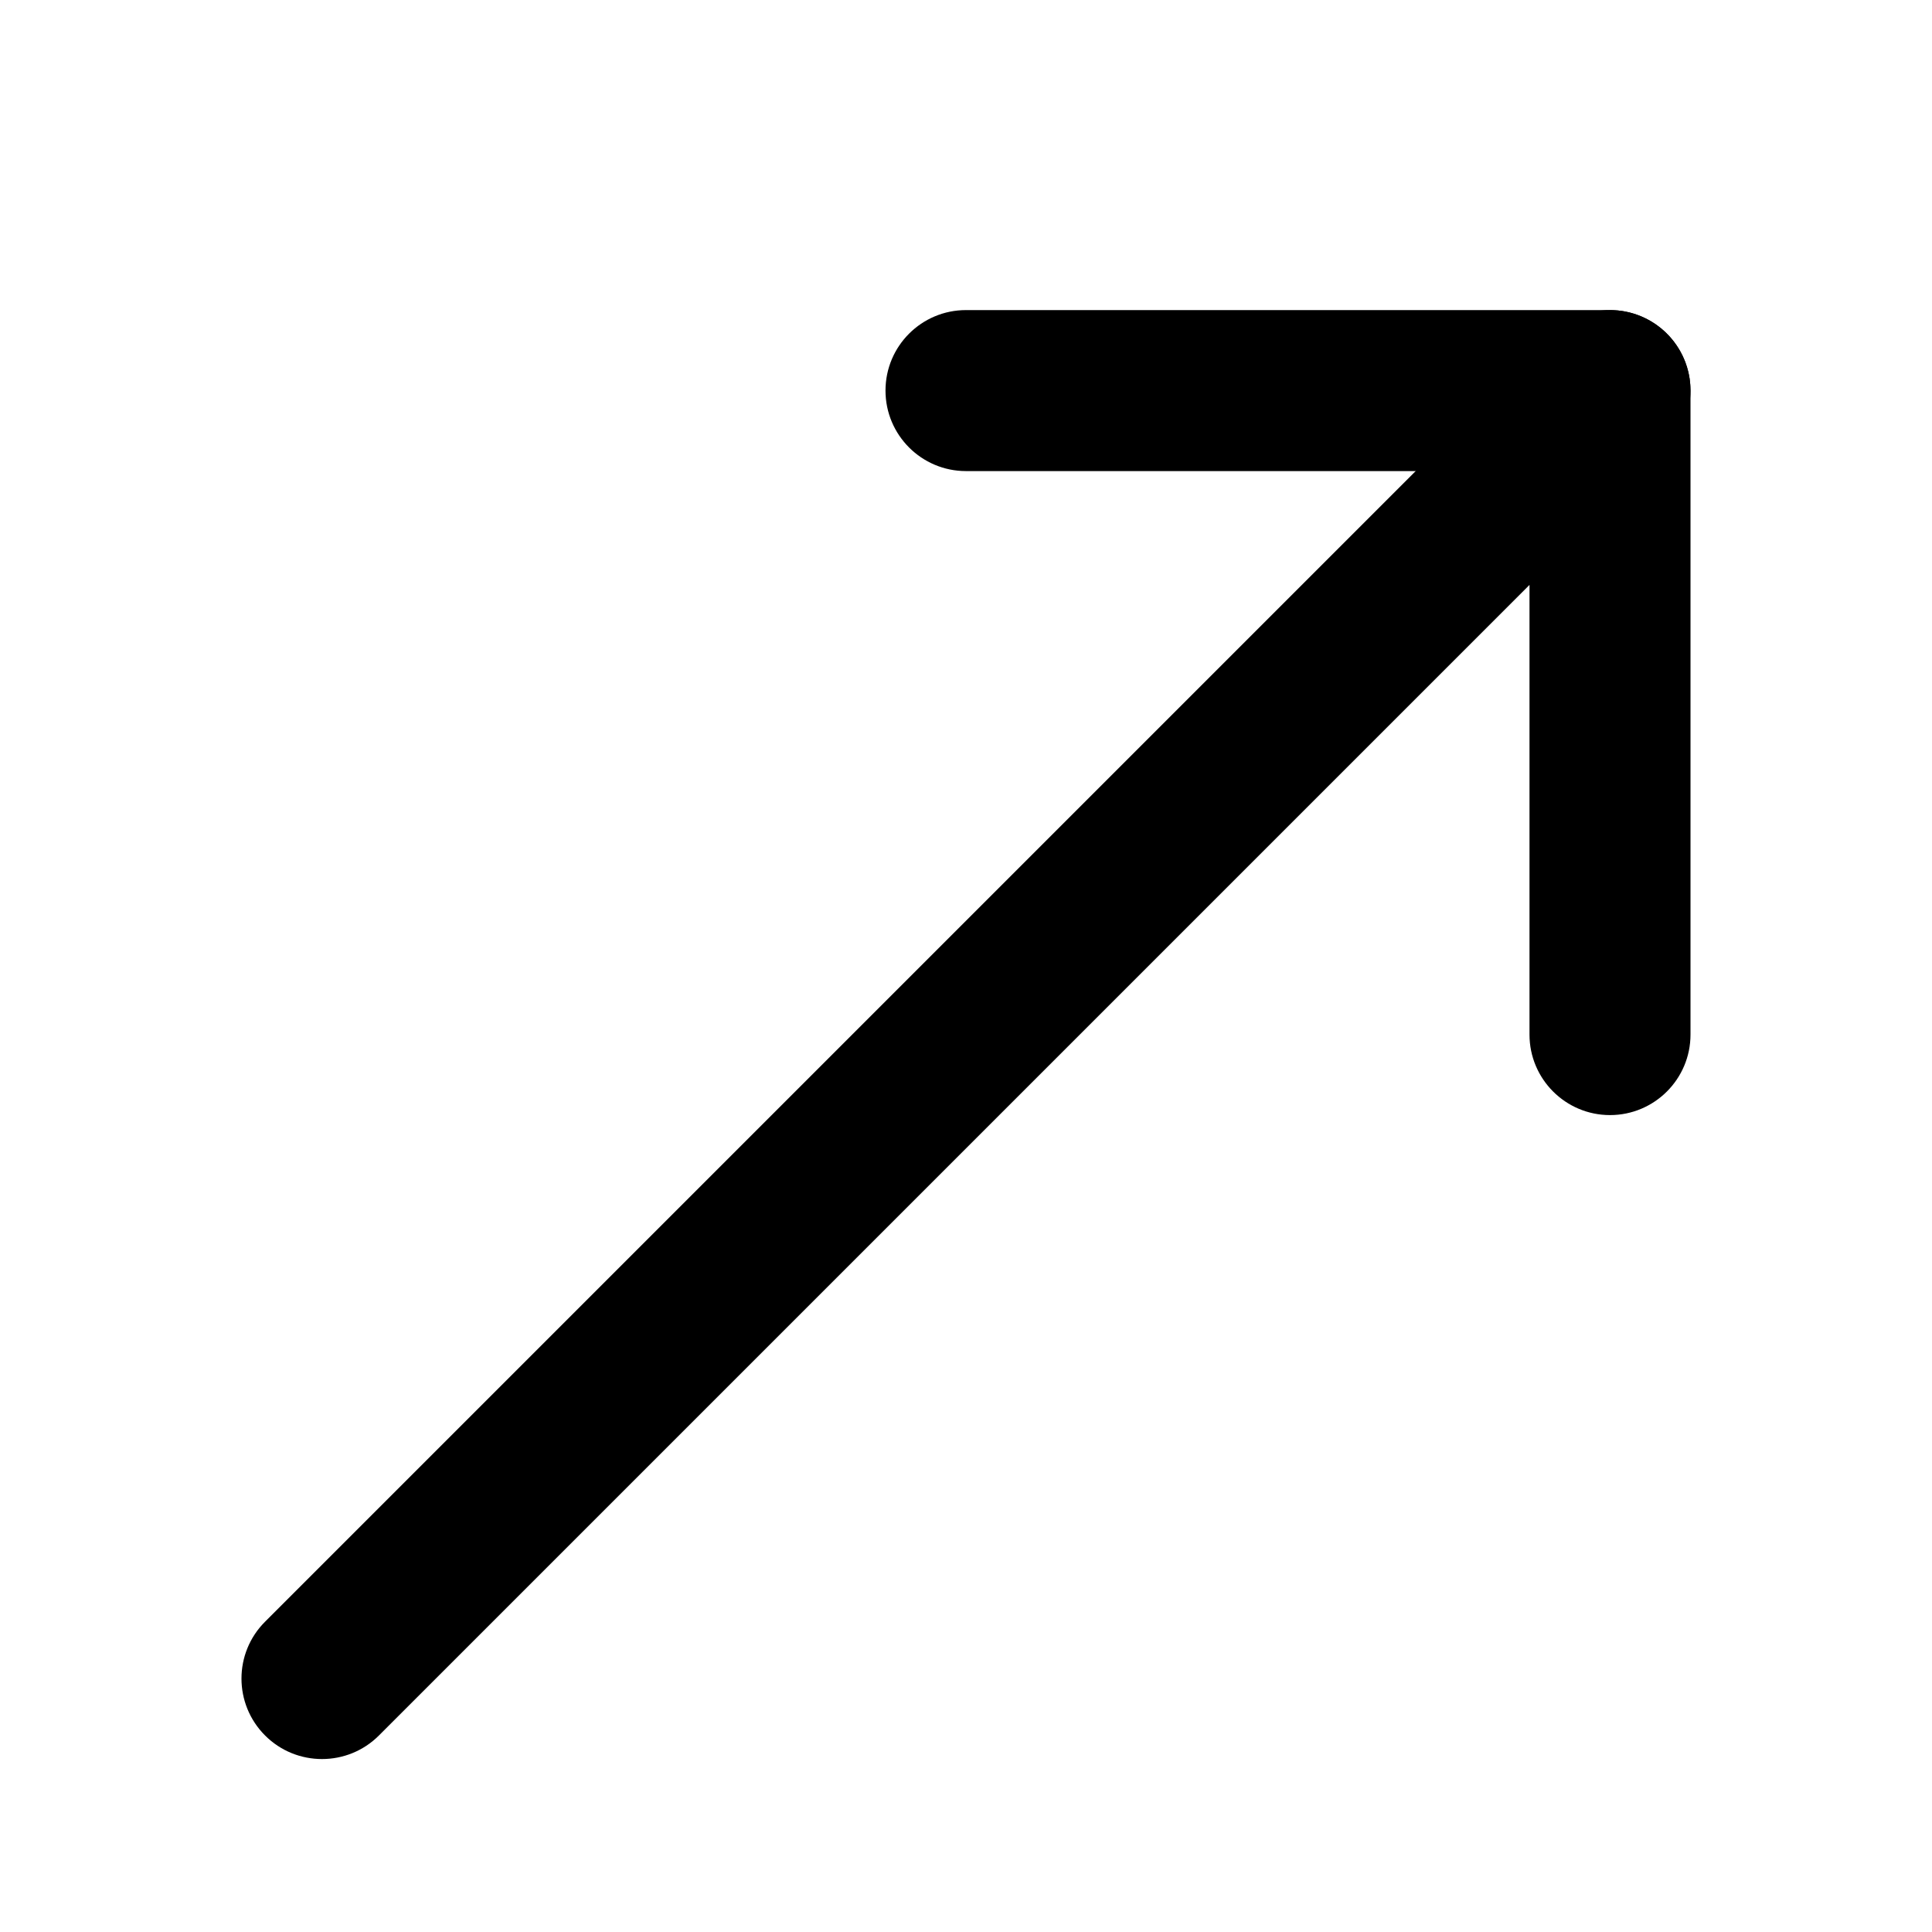
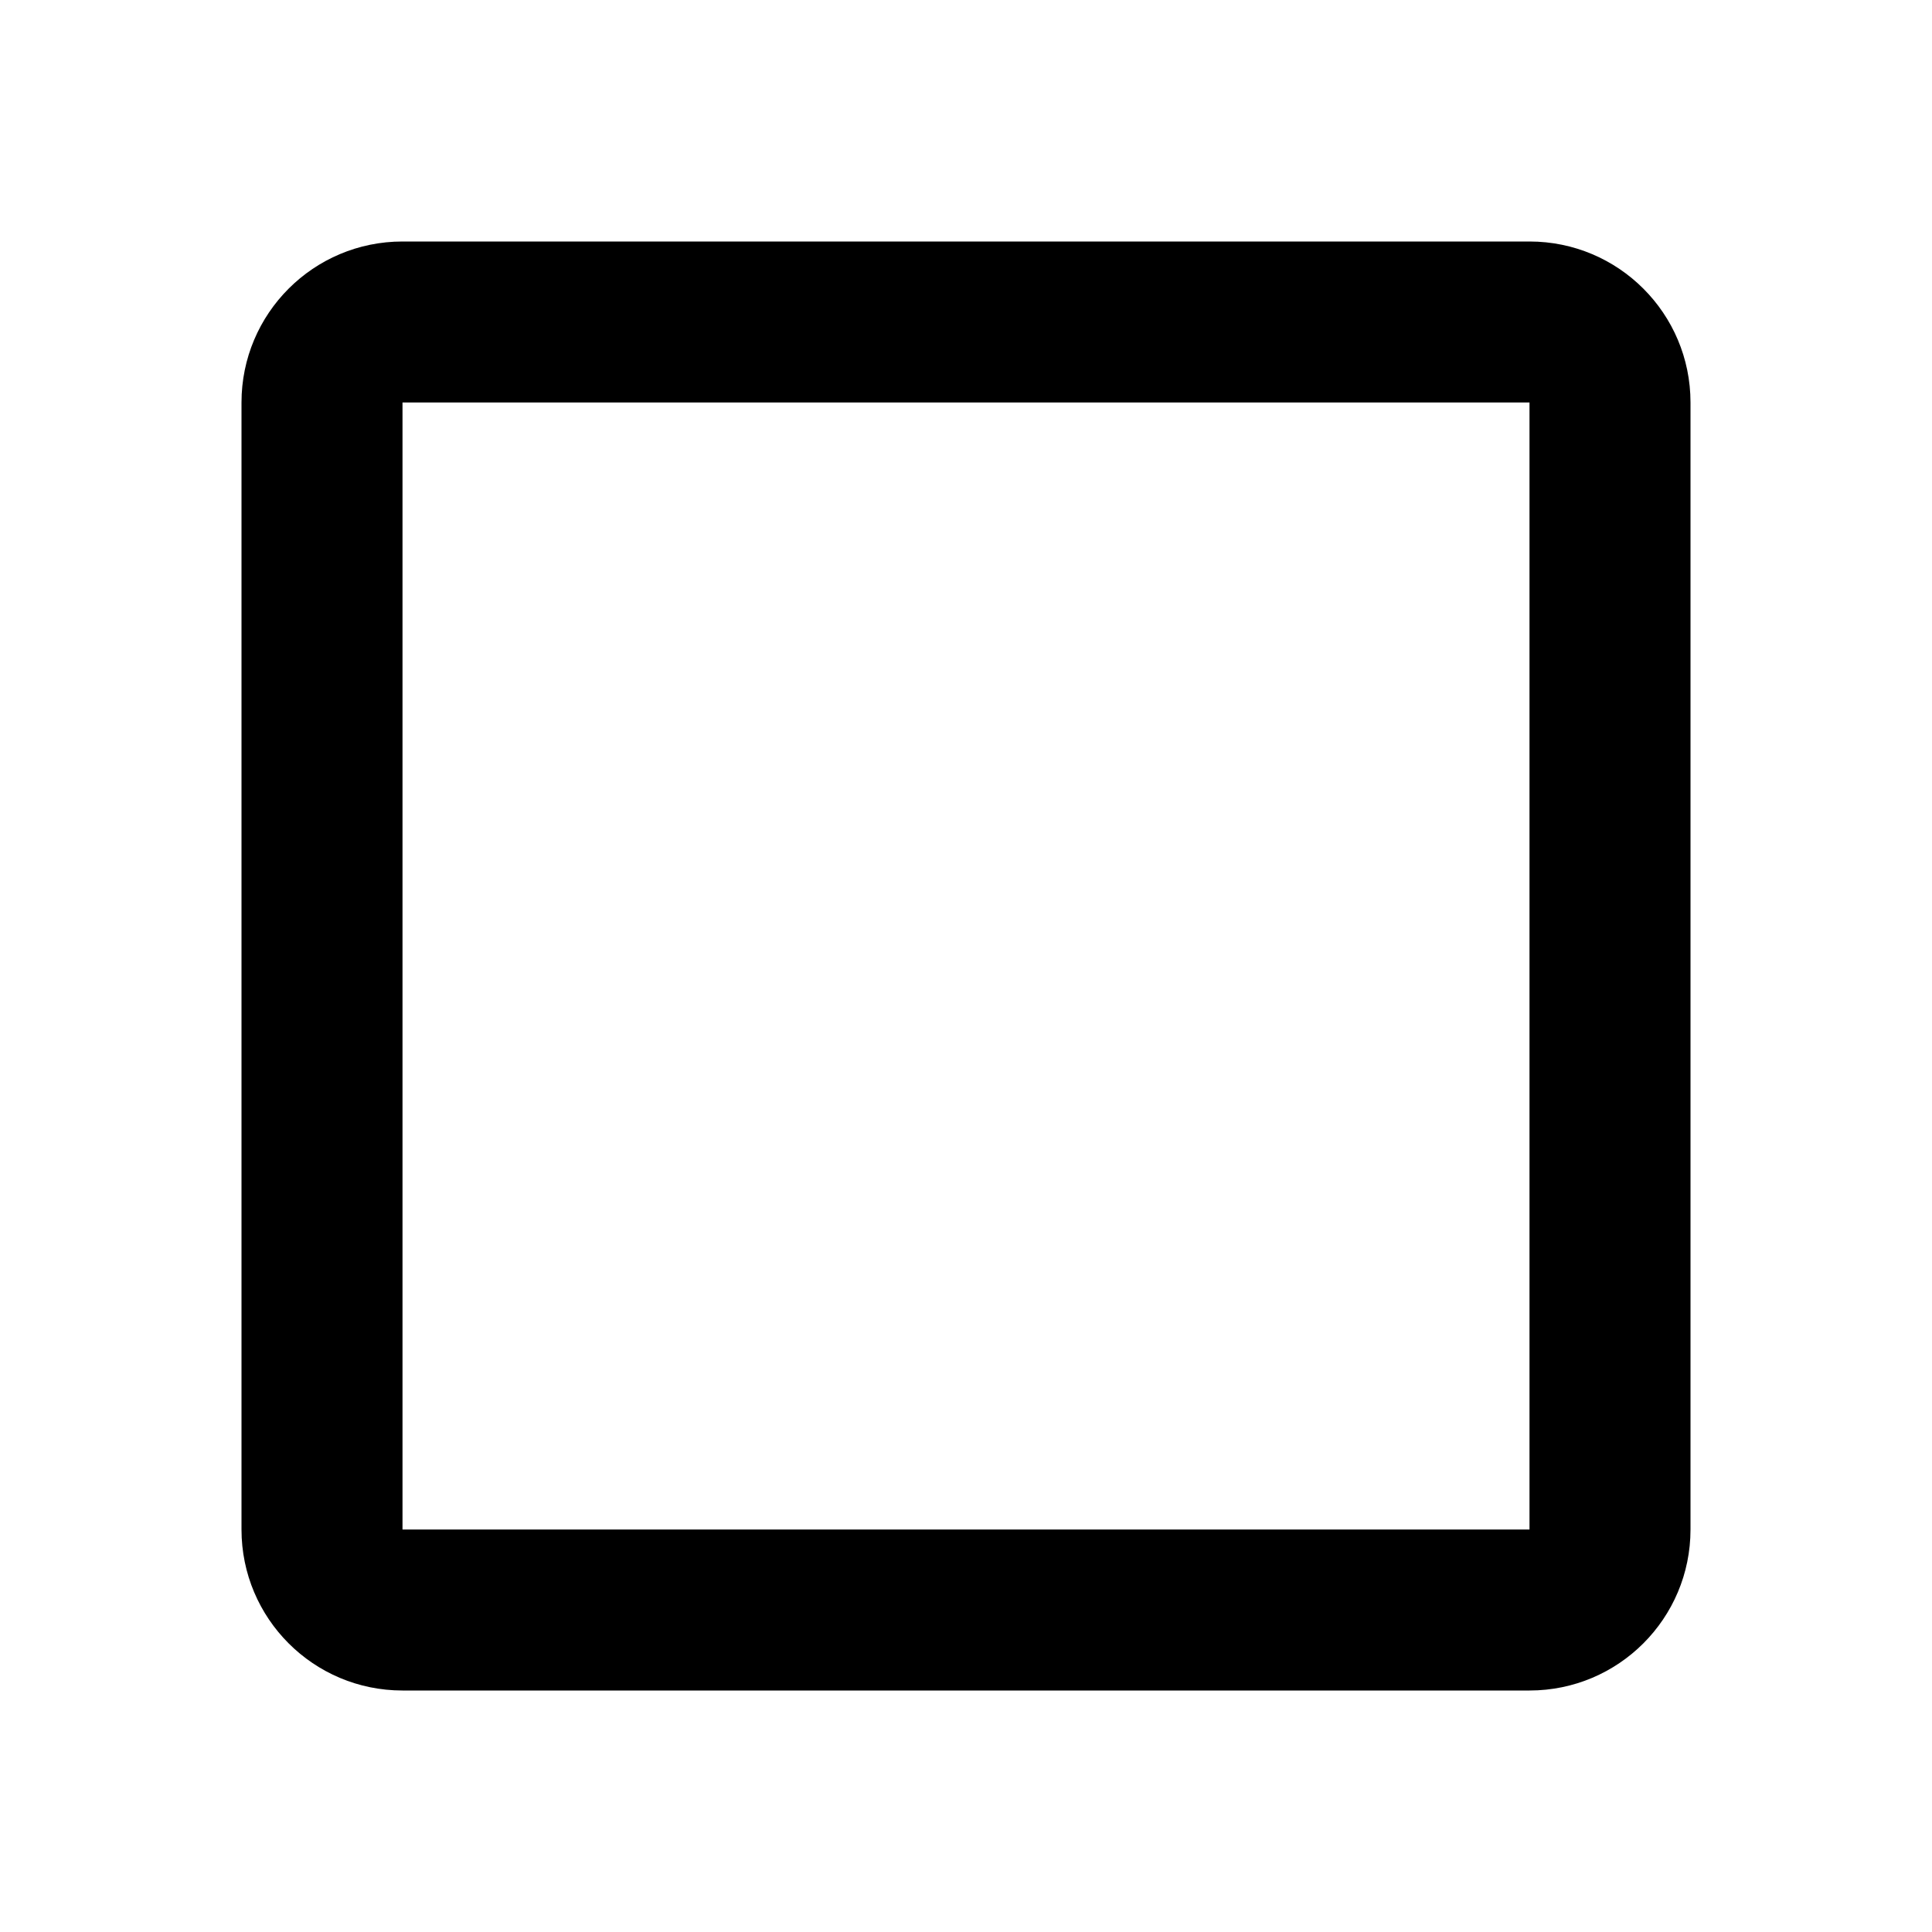
<svg xmlns="http://www.w3.org/2000/svg" width="24" height="24" viewBox="0 0 24 24" fill="none">
-   <path fill-rule="evenodd" clip-rule="evenodd" d="M3.293 21.559C2.902 21.168 2.902 20.535 3.293 20.145L19.293 4.145C19.579 3.859 20.009 3.773 20.383 3.928C20.756 4.083 21 4.447 21 4.852V12.852C21 13.404 20.552 13.852 20 13.852C19.448 13.852 19 13.404 19 12.852V7.266L4.707 21.559C4.317 21.949 3.683 21.949 3.293 21.559Z" fill="black" />
-   <path fill-rule="evenodd" clip-rule="evenodd" d="M21 4.852C21 5.404 20.552 5.852 20 5.852H12C11.448 5.852 11 5.404 11 4.852C11 4.299 11.448 3.852 12 3.852H20C20.552 3.852 21 4.299 21 4.852Z" fill="black" />
+   <path fill-rule="evenodd" clip-rule="evenodd" d="M19 5H5L5 19H19V5ZM5 3C3.895 3 3 3.895 3 5V19C3 20.105 3.895 21 5 21H19C20.105 21 21 20.105 21 19V5C21 3.895 20.105 3 19 3H5Z" fill="black" />
</svg>
